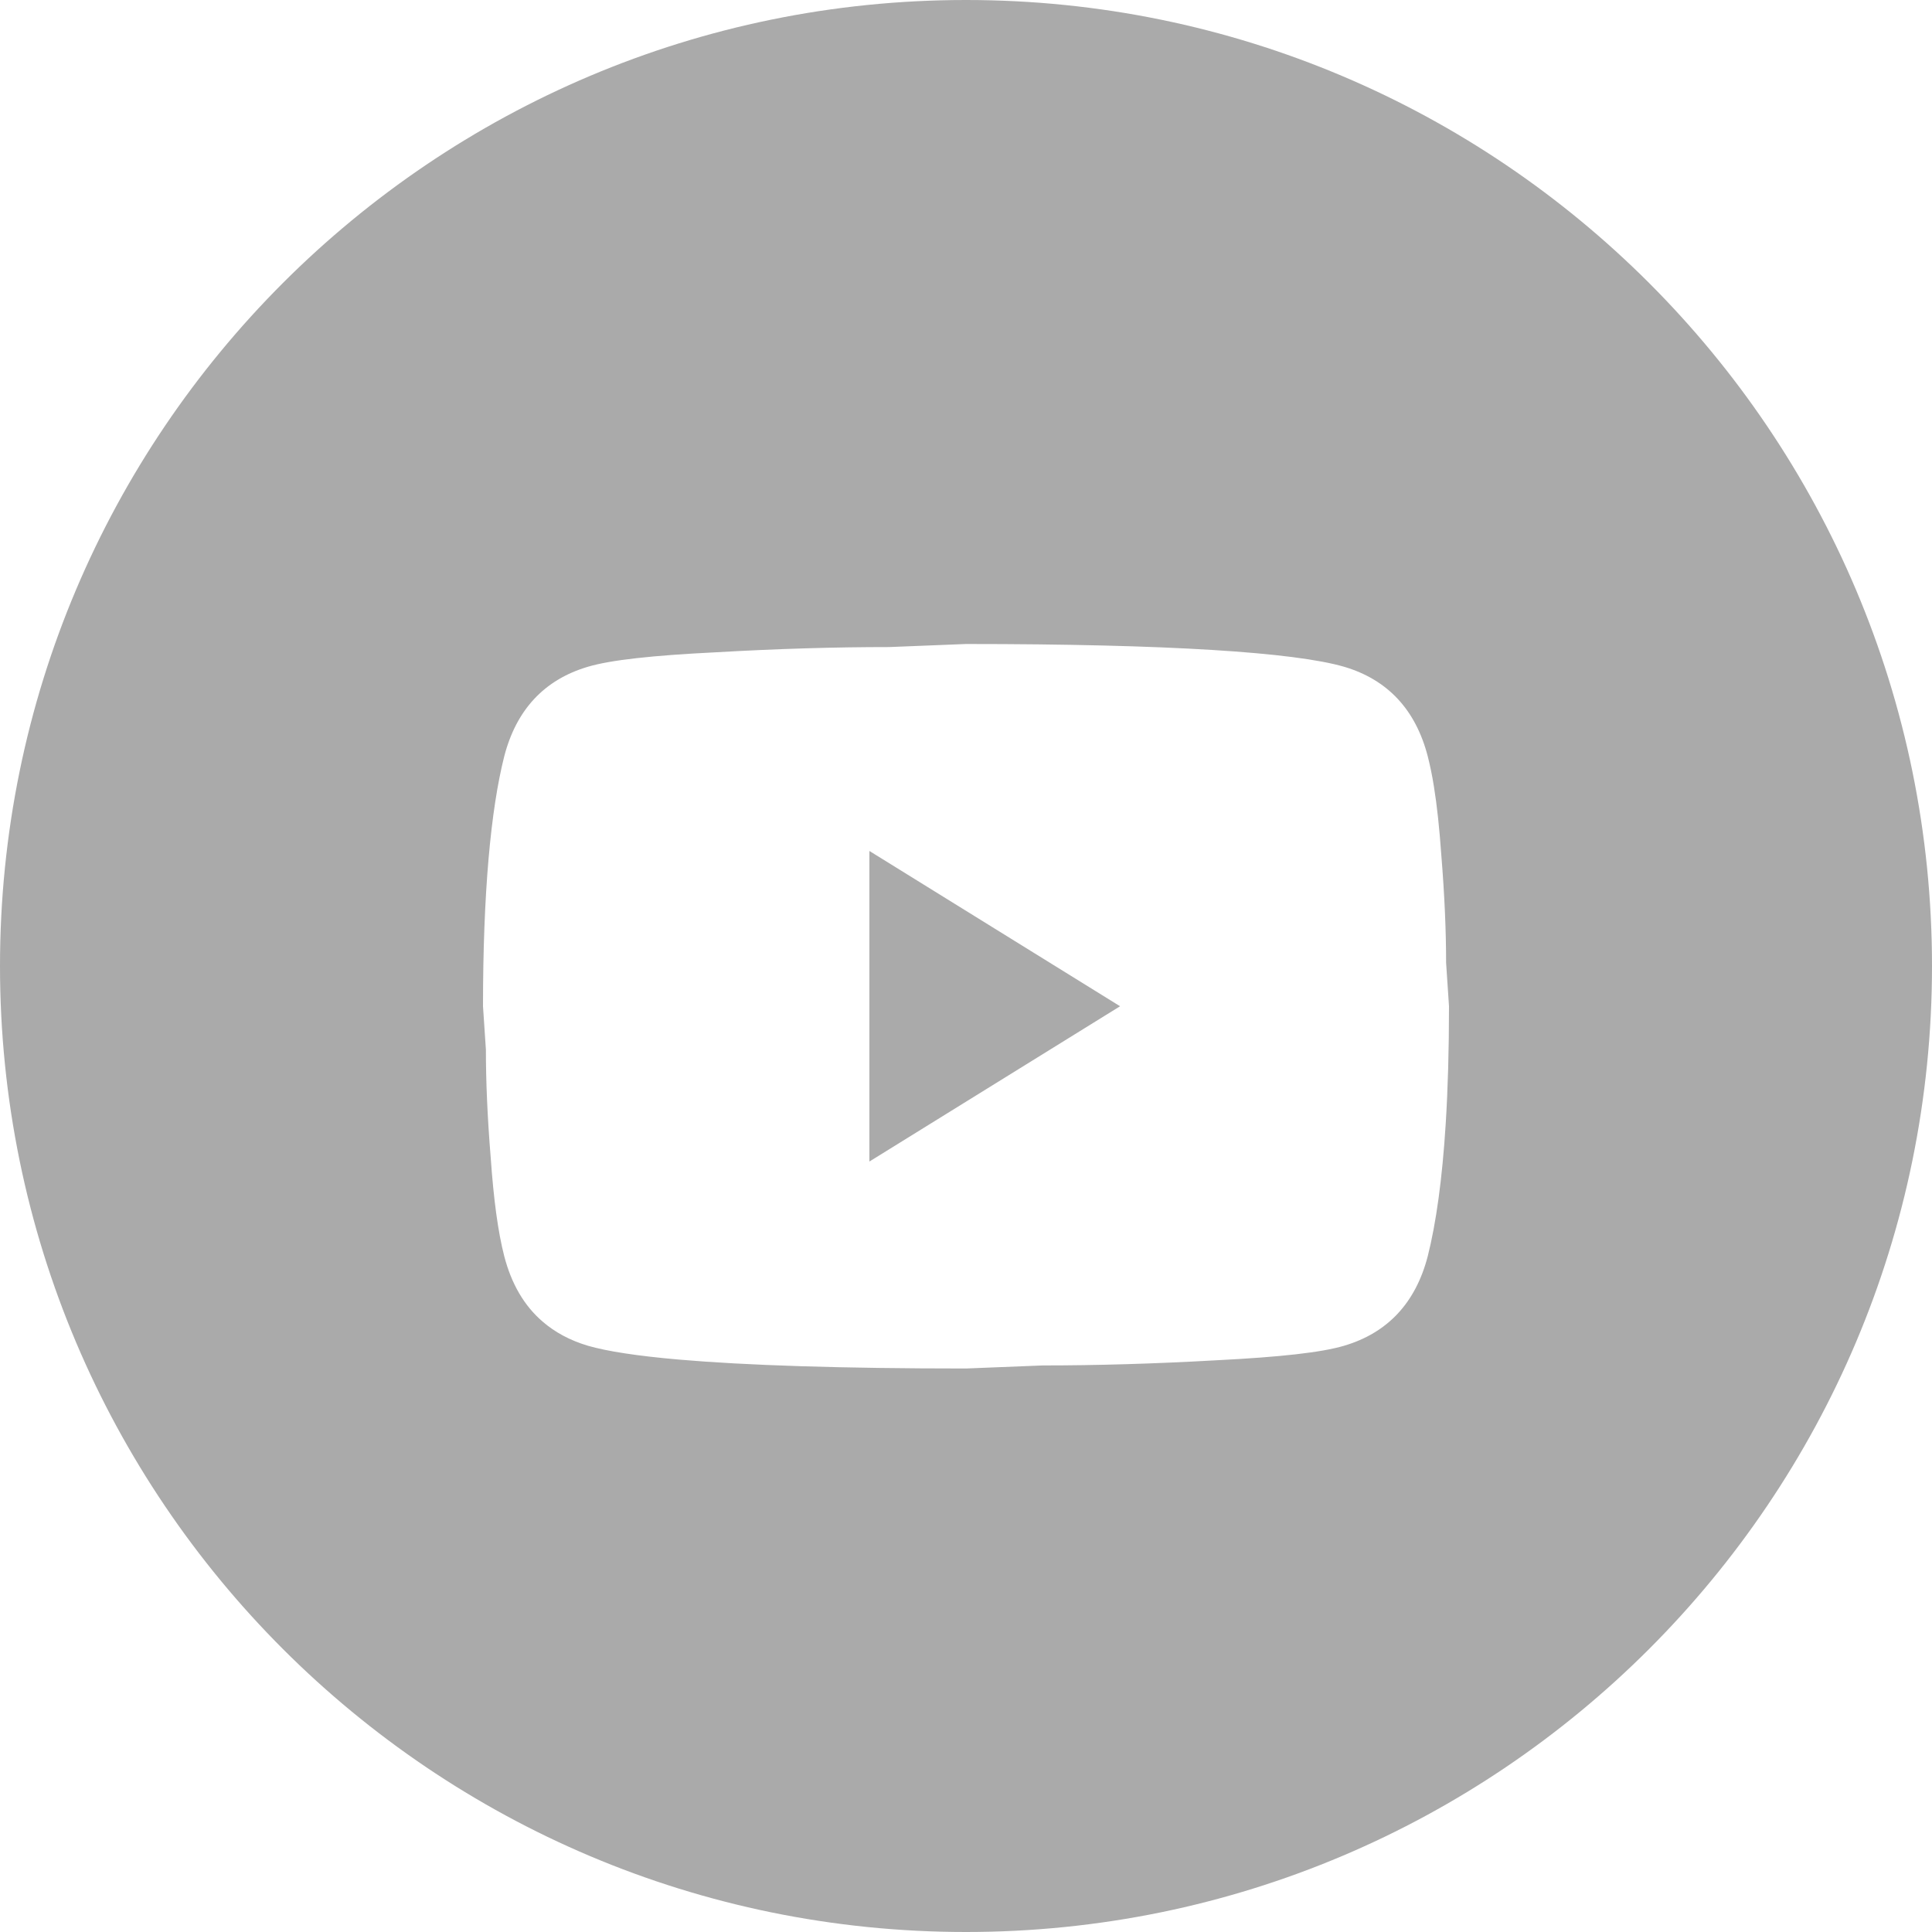
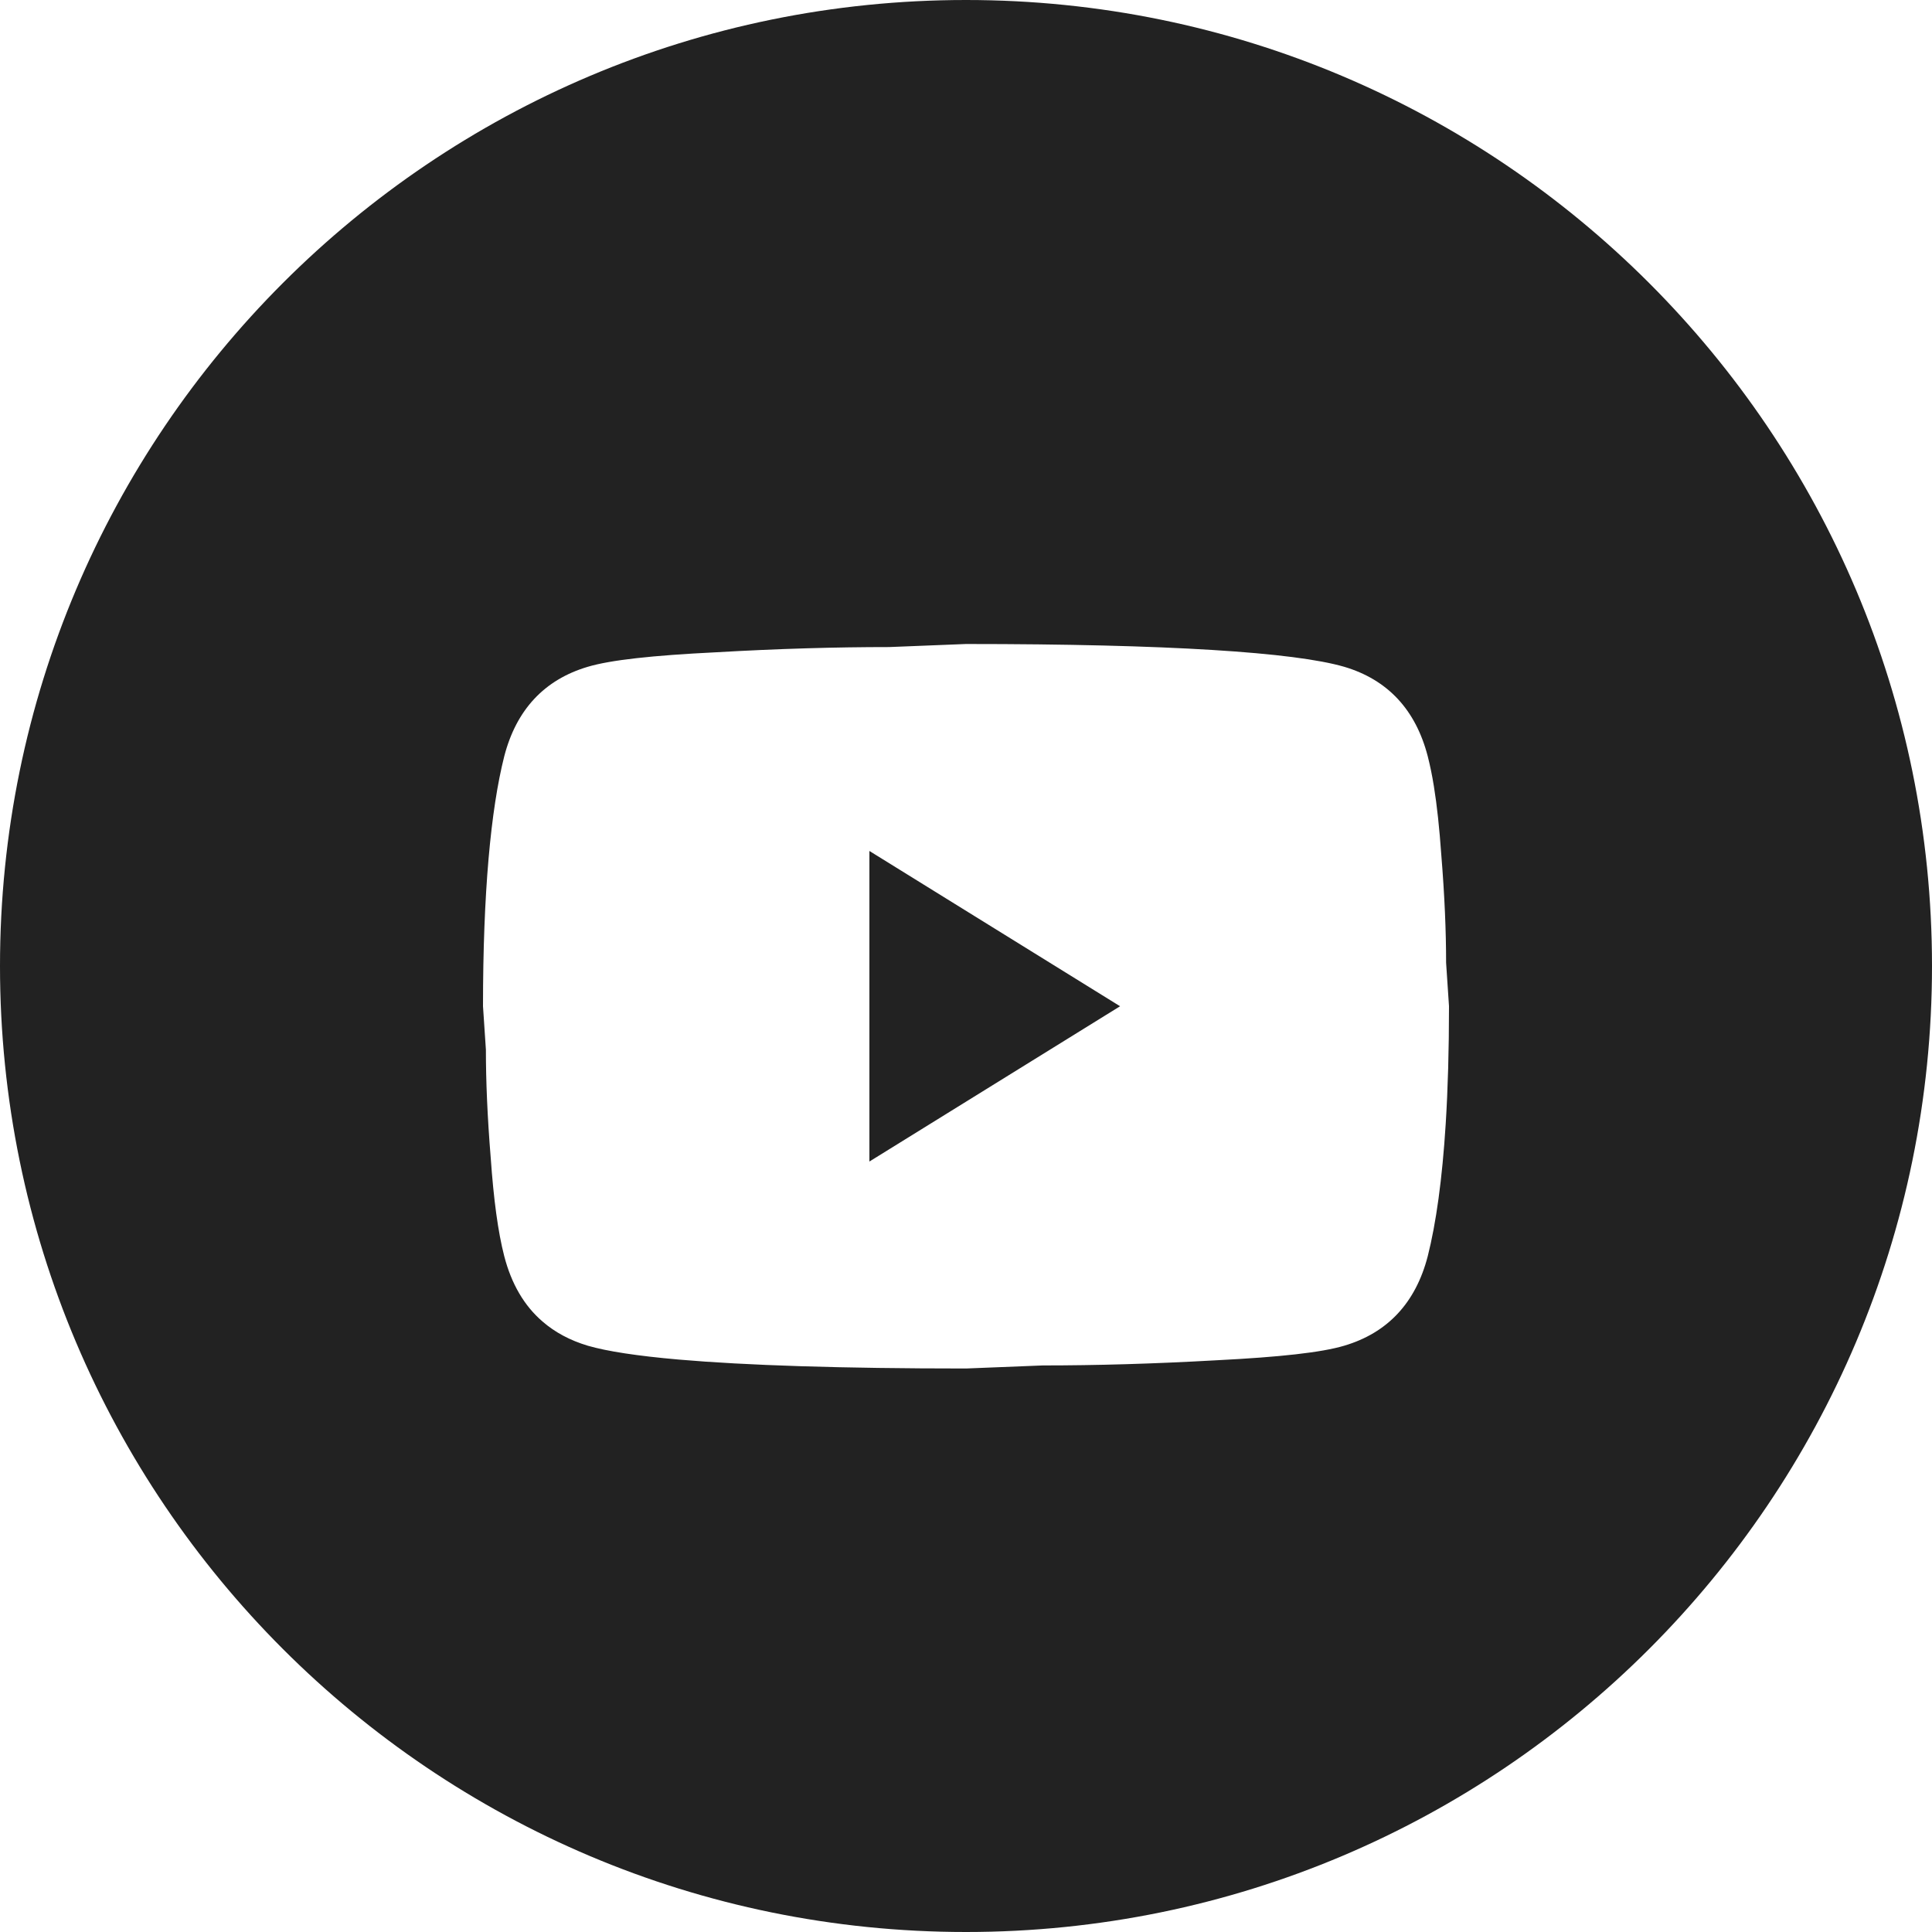
<svg xmlns="http://www.w3.org/2000/svg" width="24" height="24" viewBox="0 0 24 24" fill="none">
-   <path fill-rule="evenodd" clip-rule="evenodd" d="M12 24C18.627 24 24 18.627 24 12C24 5.373 18.627 0 12 0C5.373 0 0 5.373 0 12C0 18.627 5.373 24 12 24ZM13.914 12.5L10.8 14.429V10.571L13.914 12.5ZM17.812 9.766C17.79 9.628 17.764 9.505 17.736 9.395C17.586 8.816 17.238 8.443 16.698 8.283C16.08 8.103 14.514 8 12 8L11.046 8.038C10.386 8.038 9.672 8.058 8.892 8.103C8.1 8.142 7.584 8.199 7.302 8.283C6.762 8.443 6.414 8.816 6.264 9.395C6.096 10.058 6 11.092 6 12.5L6.036 13.04C6.036 13.426 6.054 13.869 6.096 14.384C6.132 14.898 6.186 15.303 6.264 15.605C6.353 15.948 6.511 16.22 6.739 16.416C6.894 16.551 7.082 16.651 7.302 16.717C7.539 16.786 7.916 16.844 8.431 16.889C9.261 16.961 10.45 17 12 17L12.954 16.962C13.614 16.962 14.328 16.942 15.108 16.898C15.9 16.858 16.416 16.801 16.698 16.717C17.238 16.557 17.586 16.184 17.736 15.605C17.839 15.198 17.916 14.65 17.959 13.962C17.986 13.53 18 13.043 18 12.5L17.964 11.96C17.964 11.574 17.946 11.131 17.904 10.616C17.881 10.289 17.851 10.006 17.812 9.766Z" fill="#AAAAAA" />
+   <path id="Exclude" fill-rule="evenodd" clip-rule="evenodd" d="M12 24C18.627 24 24 18.627 24 12C24 5.373 18.627 0 12 0C5.373 0 0 5.373 0 12C0 18.627 5.373 24 12 24ZM13.914 12.5L10.8 14.429V10.571L13.914 12.5ZM17.812 9.766C17.79 9.628 17.764 9.505 17.736 9.395C17.586 8.816 17.238 8.443 16.698 8.283C16.08 8.103 14.514 8 12 8L11.046 8.038C10.386 8.038 9.672 8.058 8.892 8.103C8.1 8.142 7.584 8.199 7.302 8.283C6.762 8.443 6.414 8.816 6.264 9.395C6.096 10.058 6 11.092 6 12.5L6.036 13.04C6.036 13.426 6.054 13.869 6.096 14.384C6.132 14.898 6.186 15.303 6.264 15.605C6.353 15.948 6.511 16.22 6.739 16.416C6.894 16.551 7.082 16.651 7.302 16.717C7.539 16.786 7.916 16.844 8.431 16.889C9.261 16.961 10.45 17 12 17L12.954 16.962C13.614 16.962 14.328 16.942 15.108 16.898C15.9 16.858 16.416 16.801 16.698 16.717C17.238 16.557 17.586 16.184 17.736 15.605C17.839 15.198 17.916 14.65 17.959 13.962C17.986 13.53 18 13.043 18 12.5L17.964 11.96C17.964 11.574 17.946 11.131 17.904 10.616C17.881 10.289 17.851 10.006 17.812 9.766Z" fill="#222222" />
</svg>
